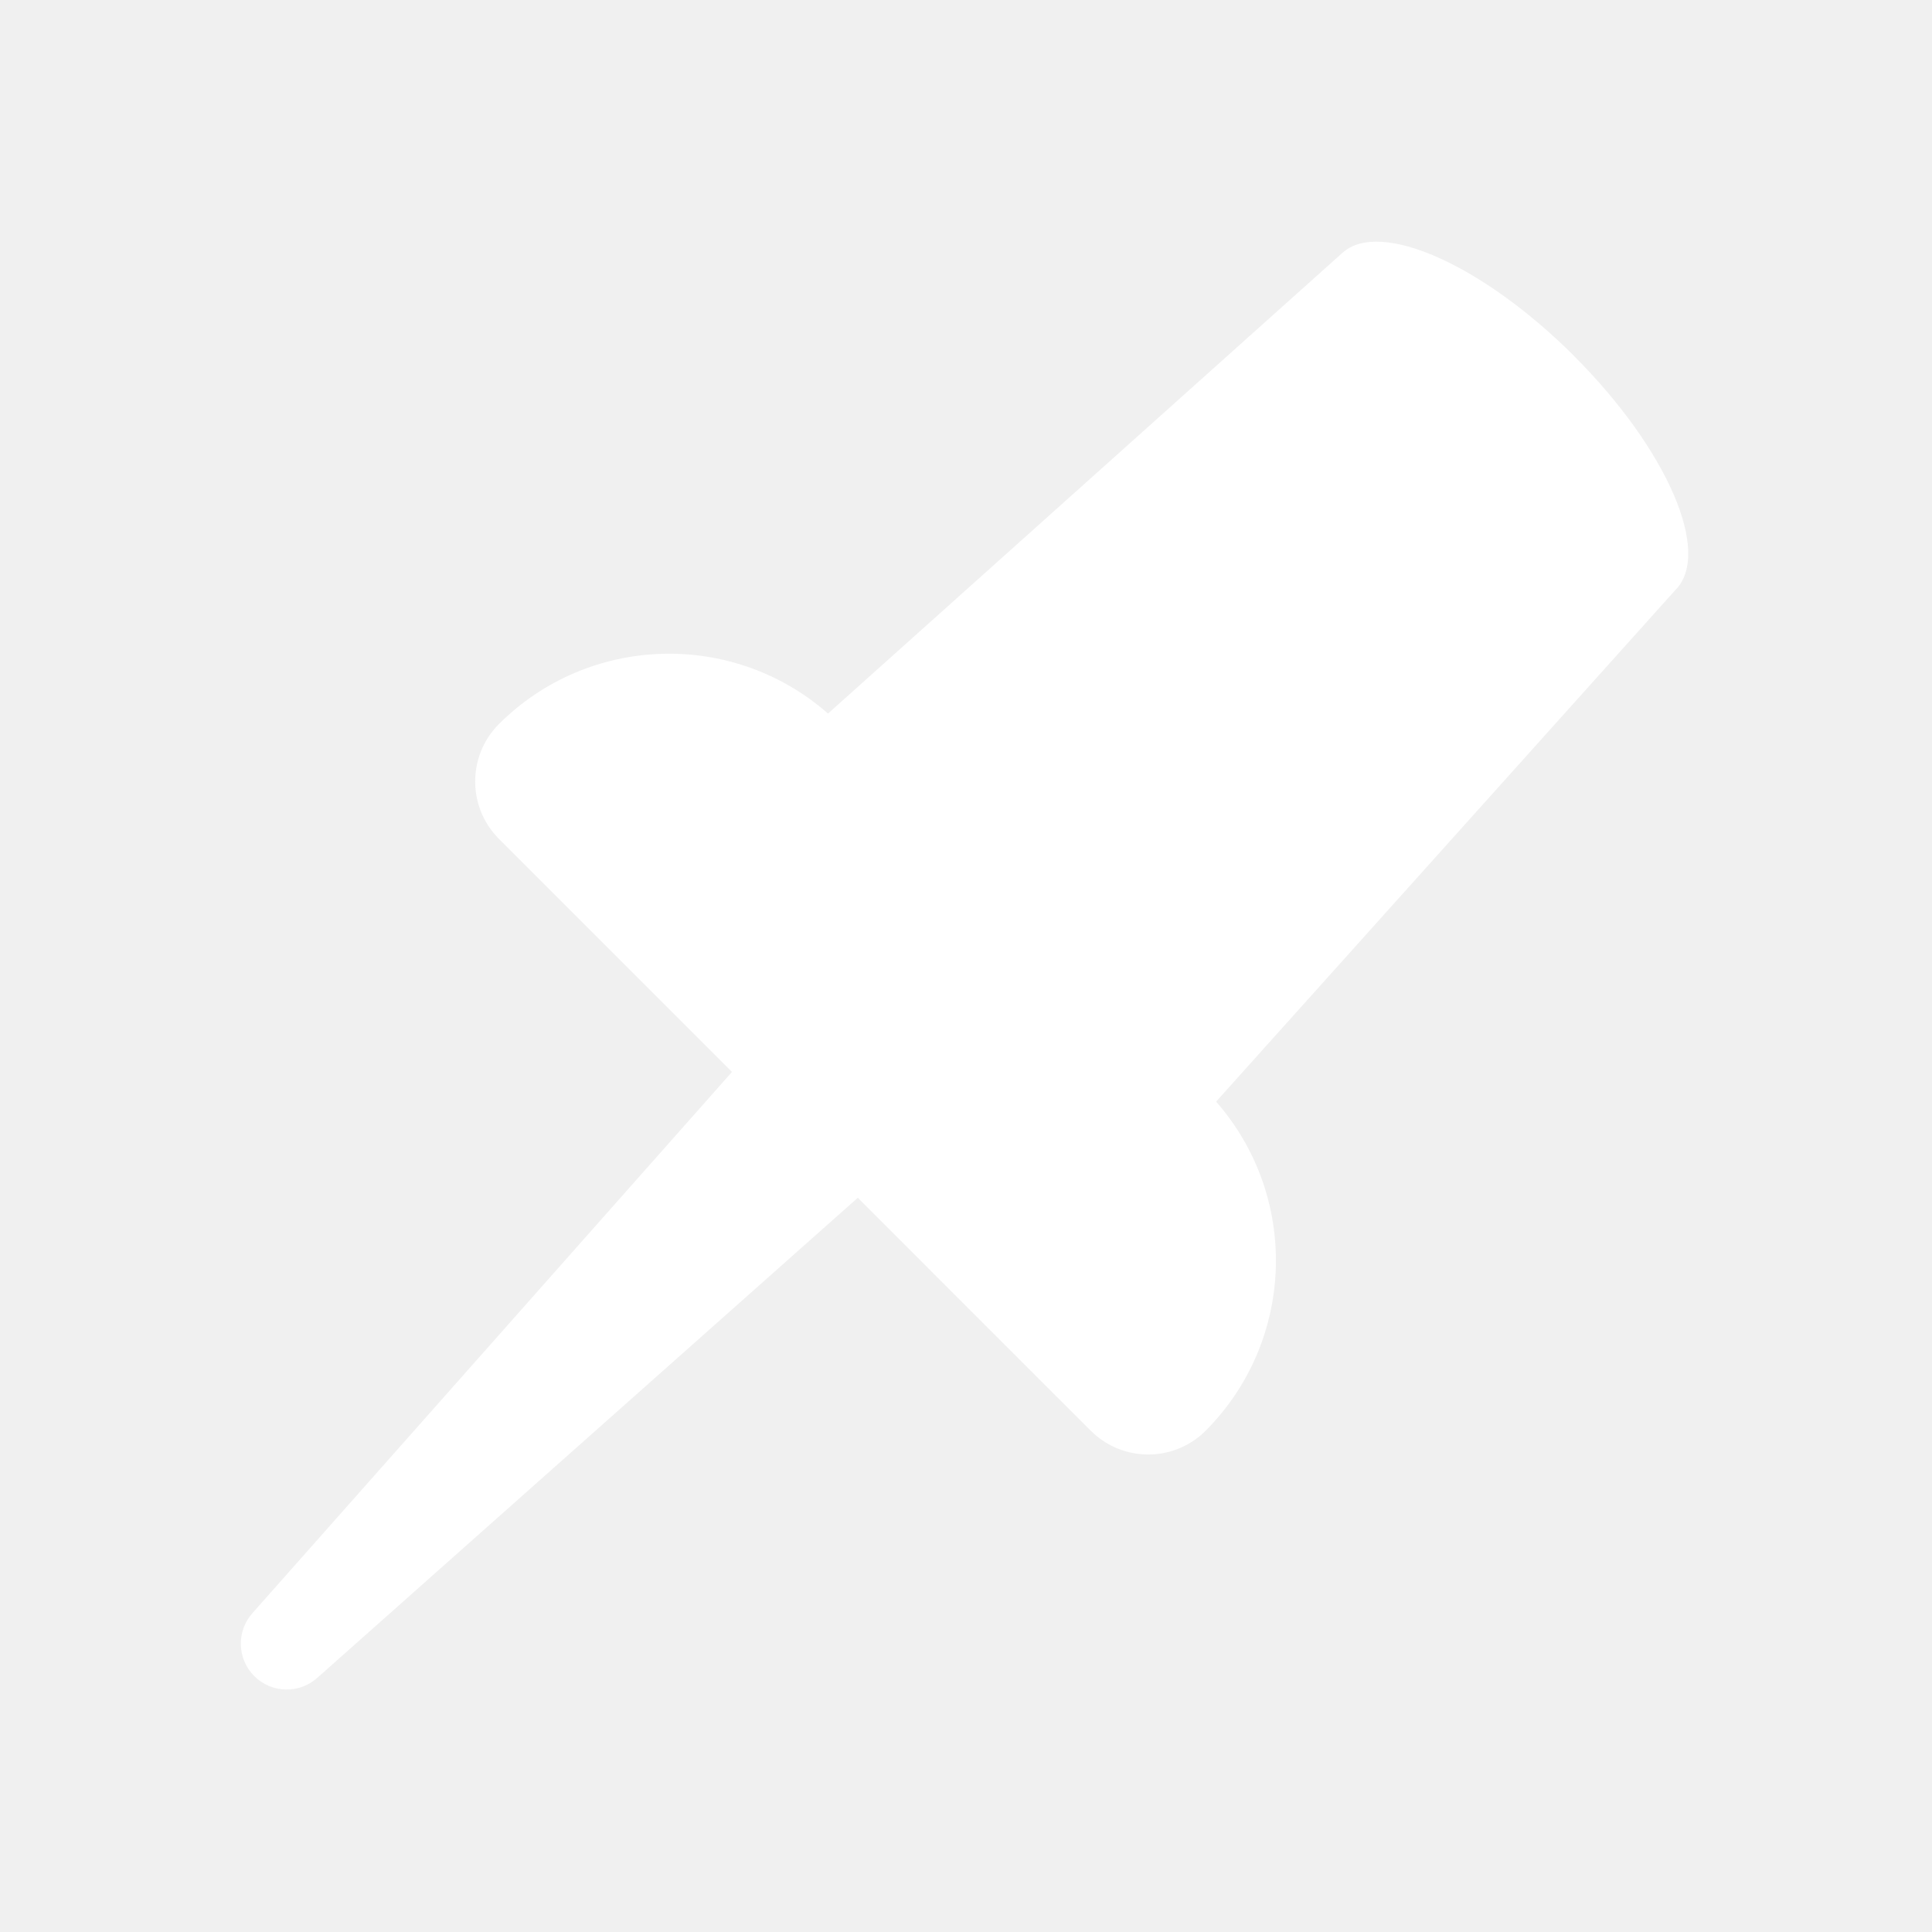
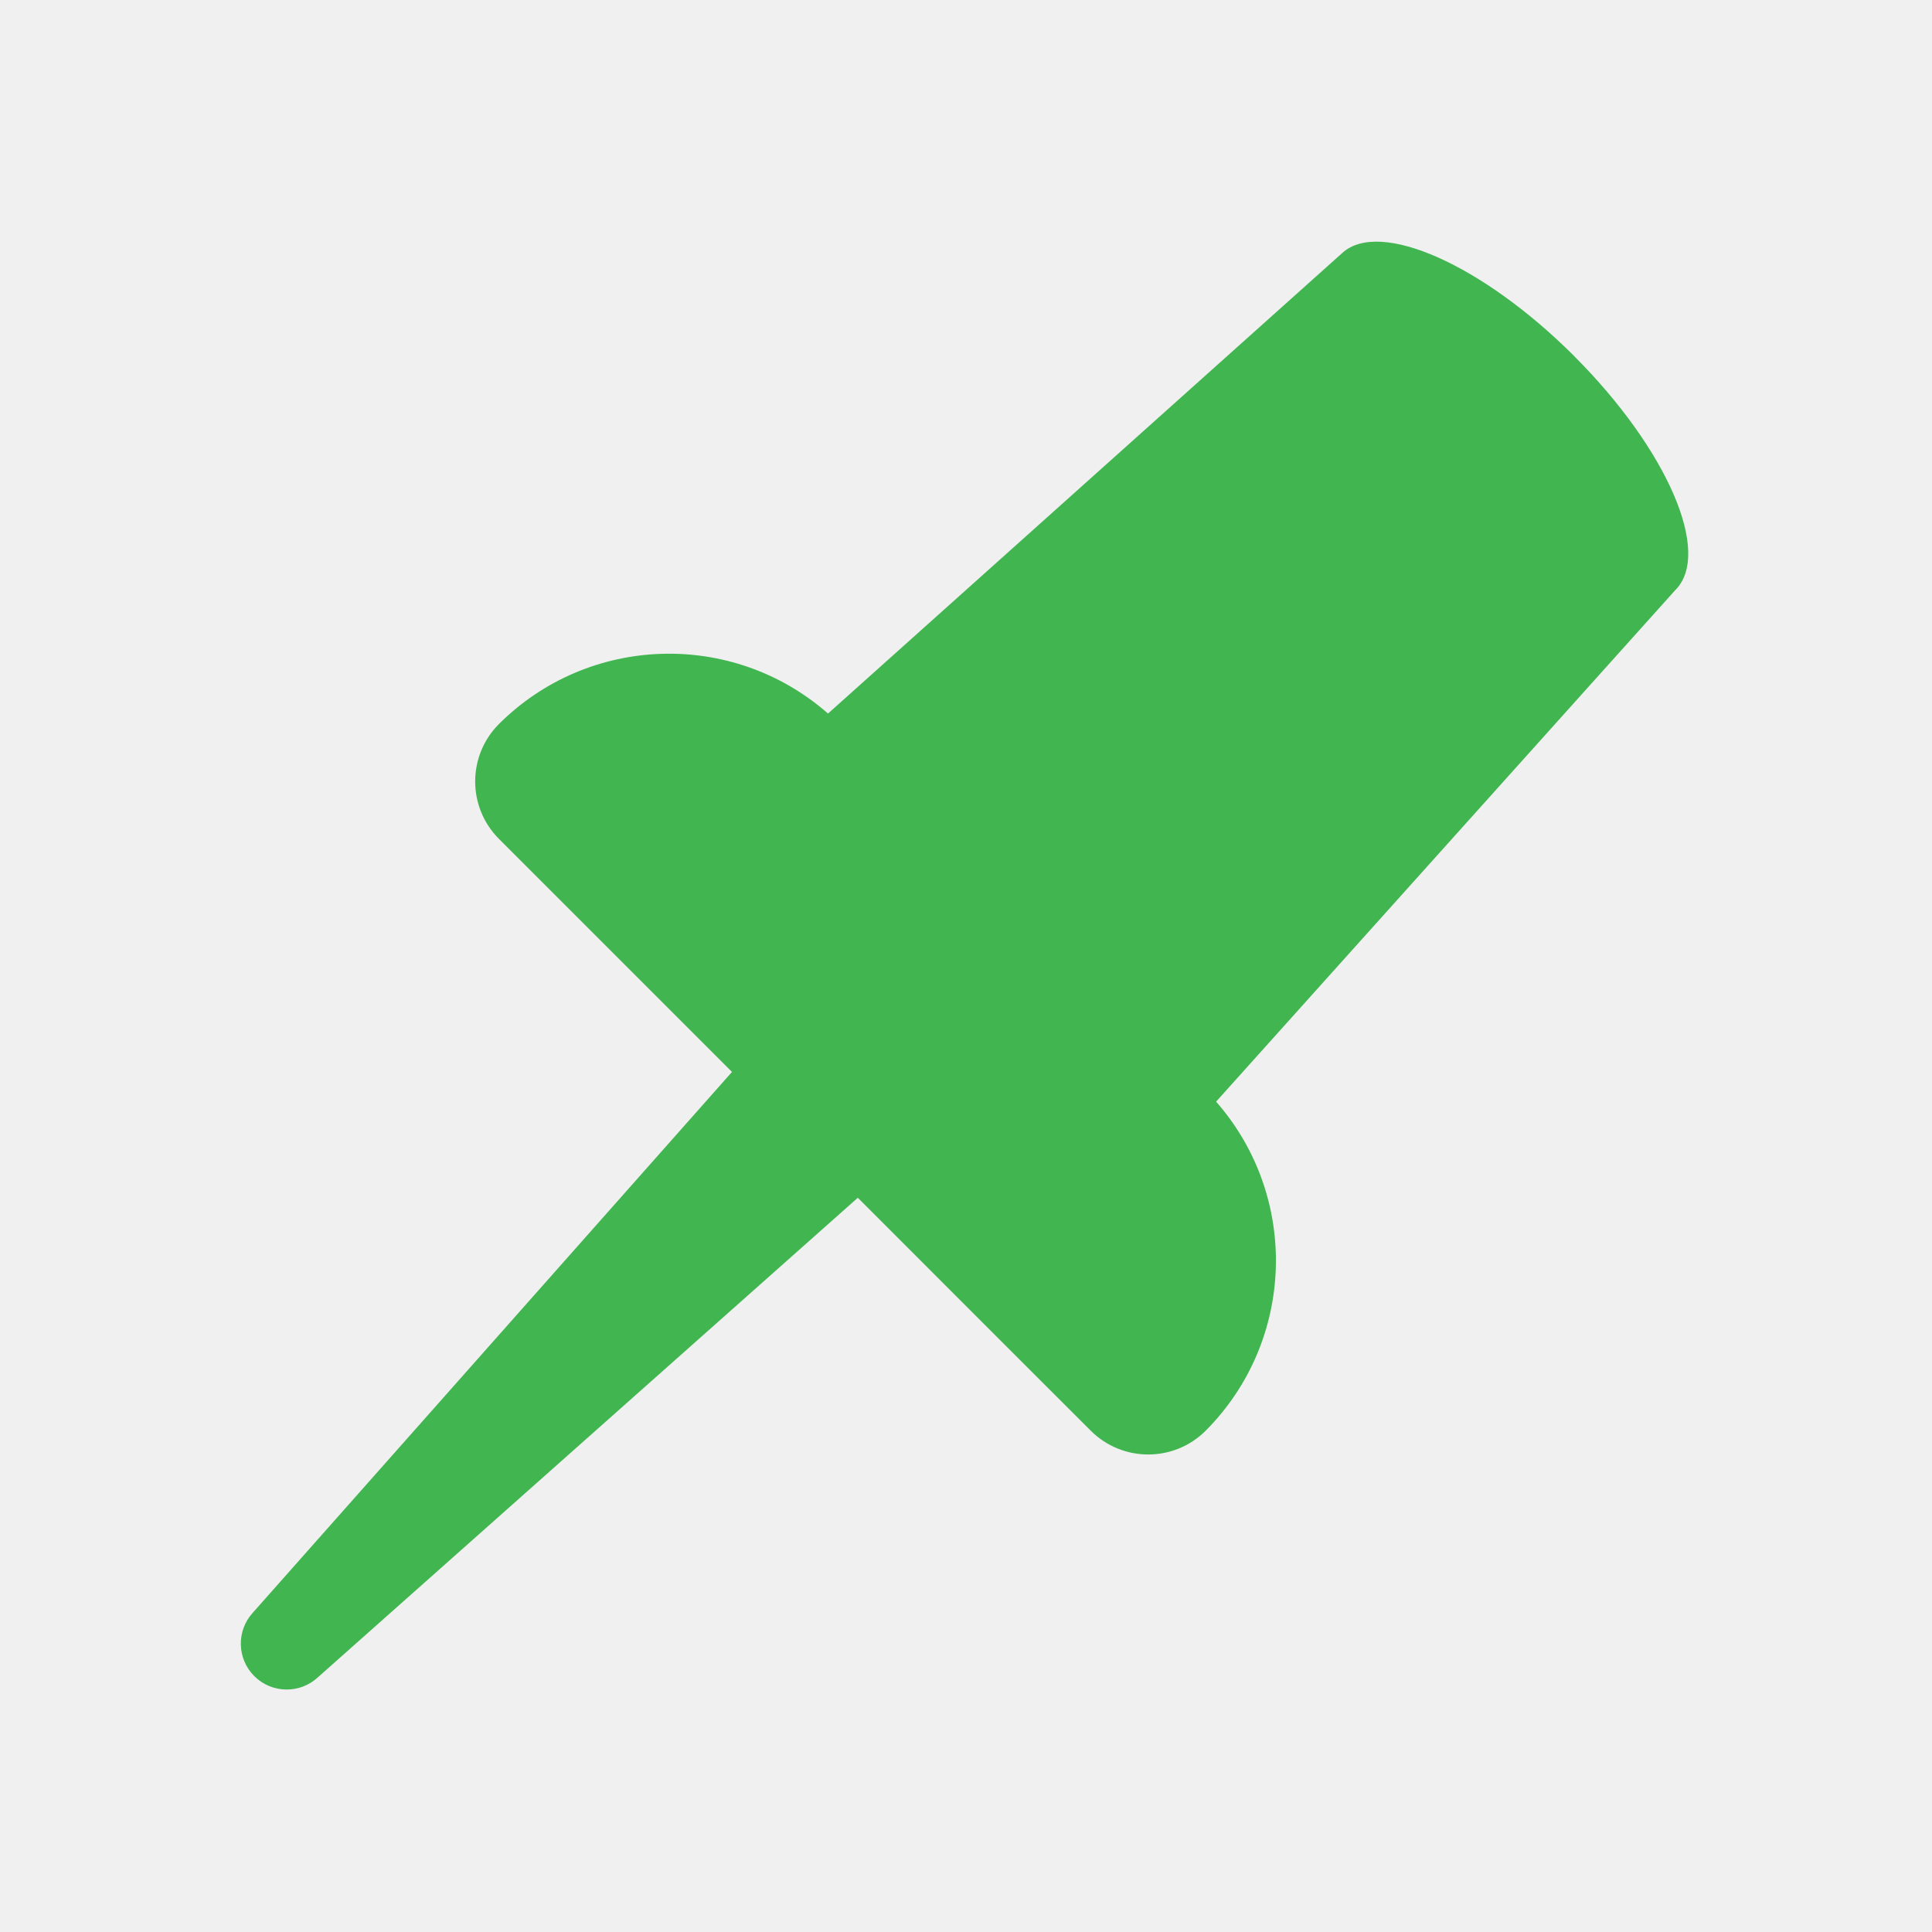
<svg xmlns="http://www.w3.org/2000/svg" xmlns:xlink="http://www.w3.org/1999/xlink" width="24" height="24" viewBox="0 0 24 24">
  <defs>
    <path d="M19.556 4.424c-1.139-1.138-2.416-1.704-2.88-1.283l-6.39 5.723a2.994 2.994 0 0 0-4.088.13 1.01 1.01 0 0 0 0 1.427l2.895 2.895-5.95 6.715a.57.57 0 0 0 .806.805l6.707-5.957.288.288 1.491 1.492 1.115 1.114a1.01 1.01 0 0 0 1.427 0 2.995 2.995 0 0 0 .13-4.088l5.7-6.35c.47-.46-.1-1.759-1.251-2.91z" id="a" />
  </defs>
-   <use fill="#fff" xlink:href="#a" />
+   <use fill="#40b550" xlink:href="#a" />
</svg>
